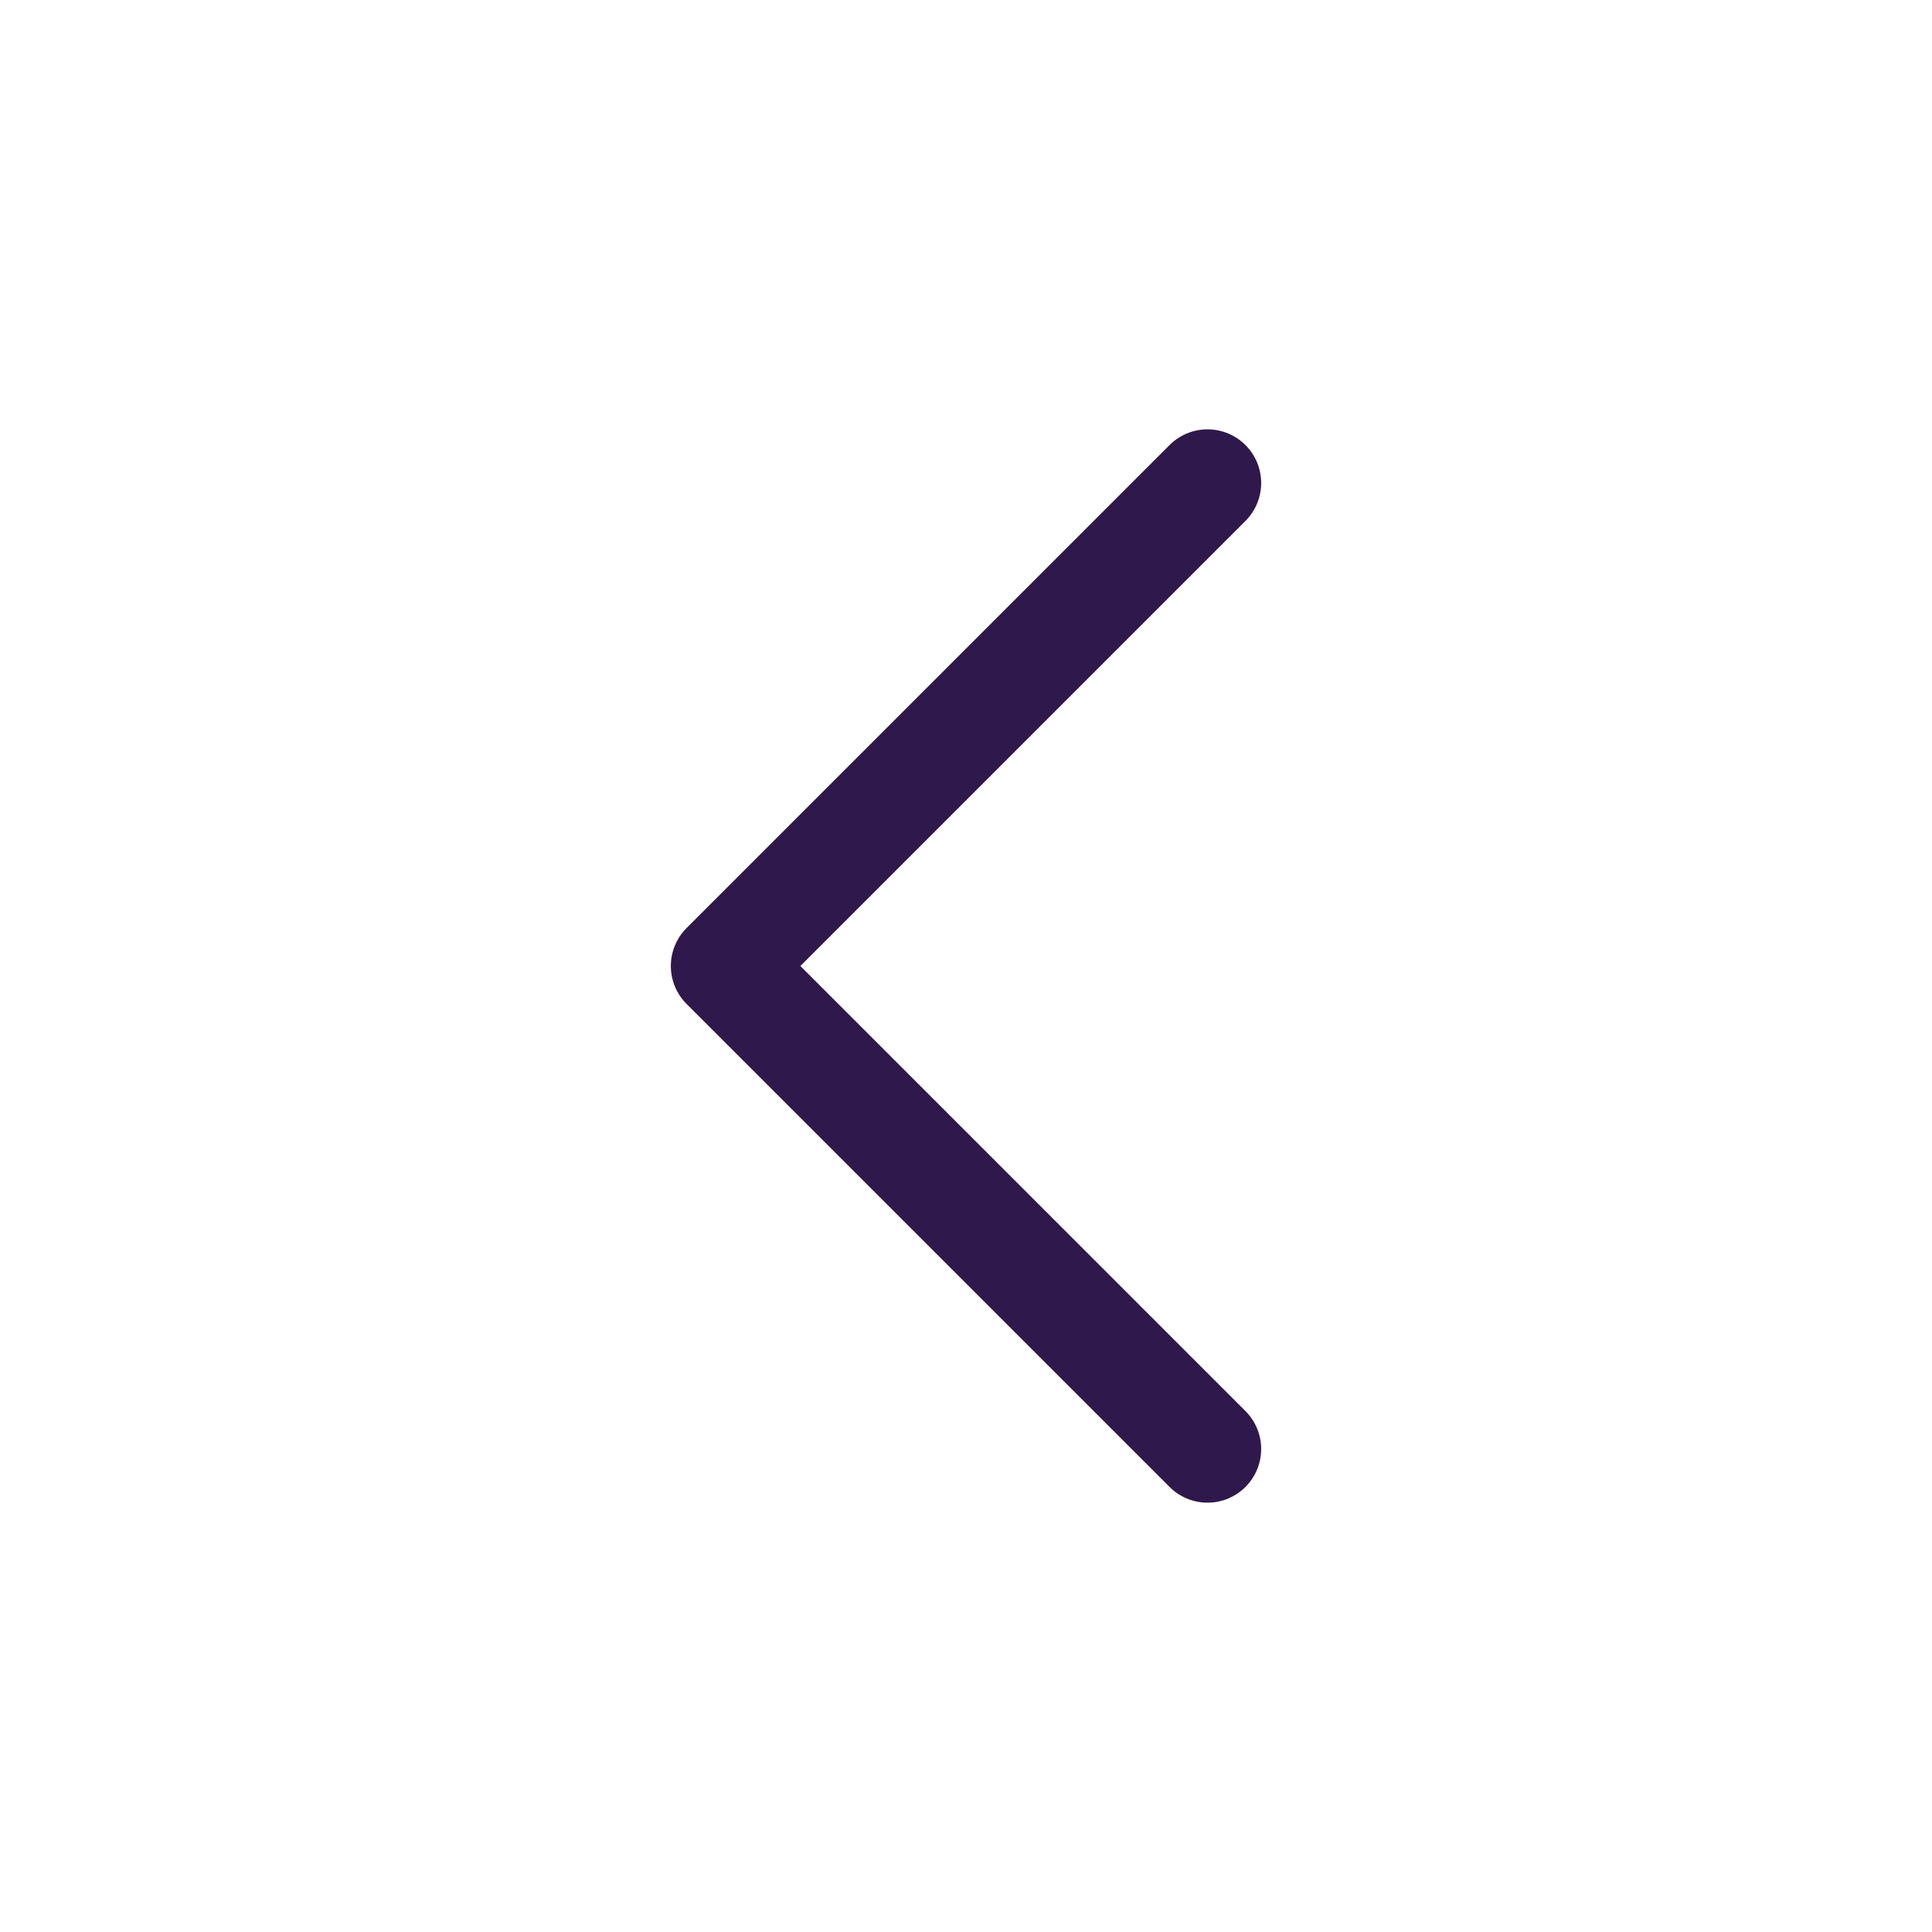
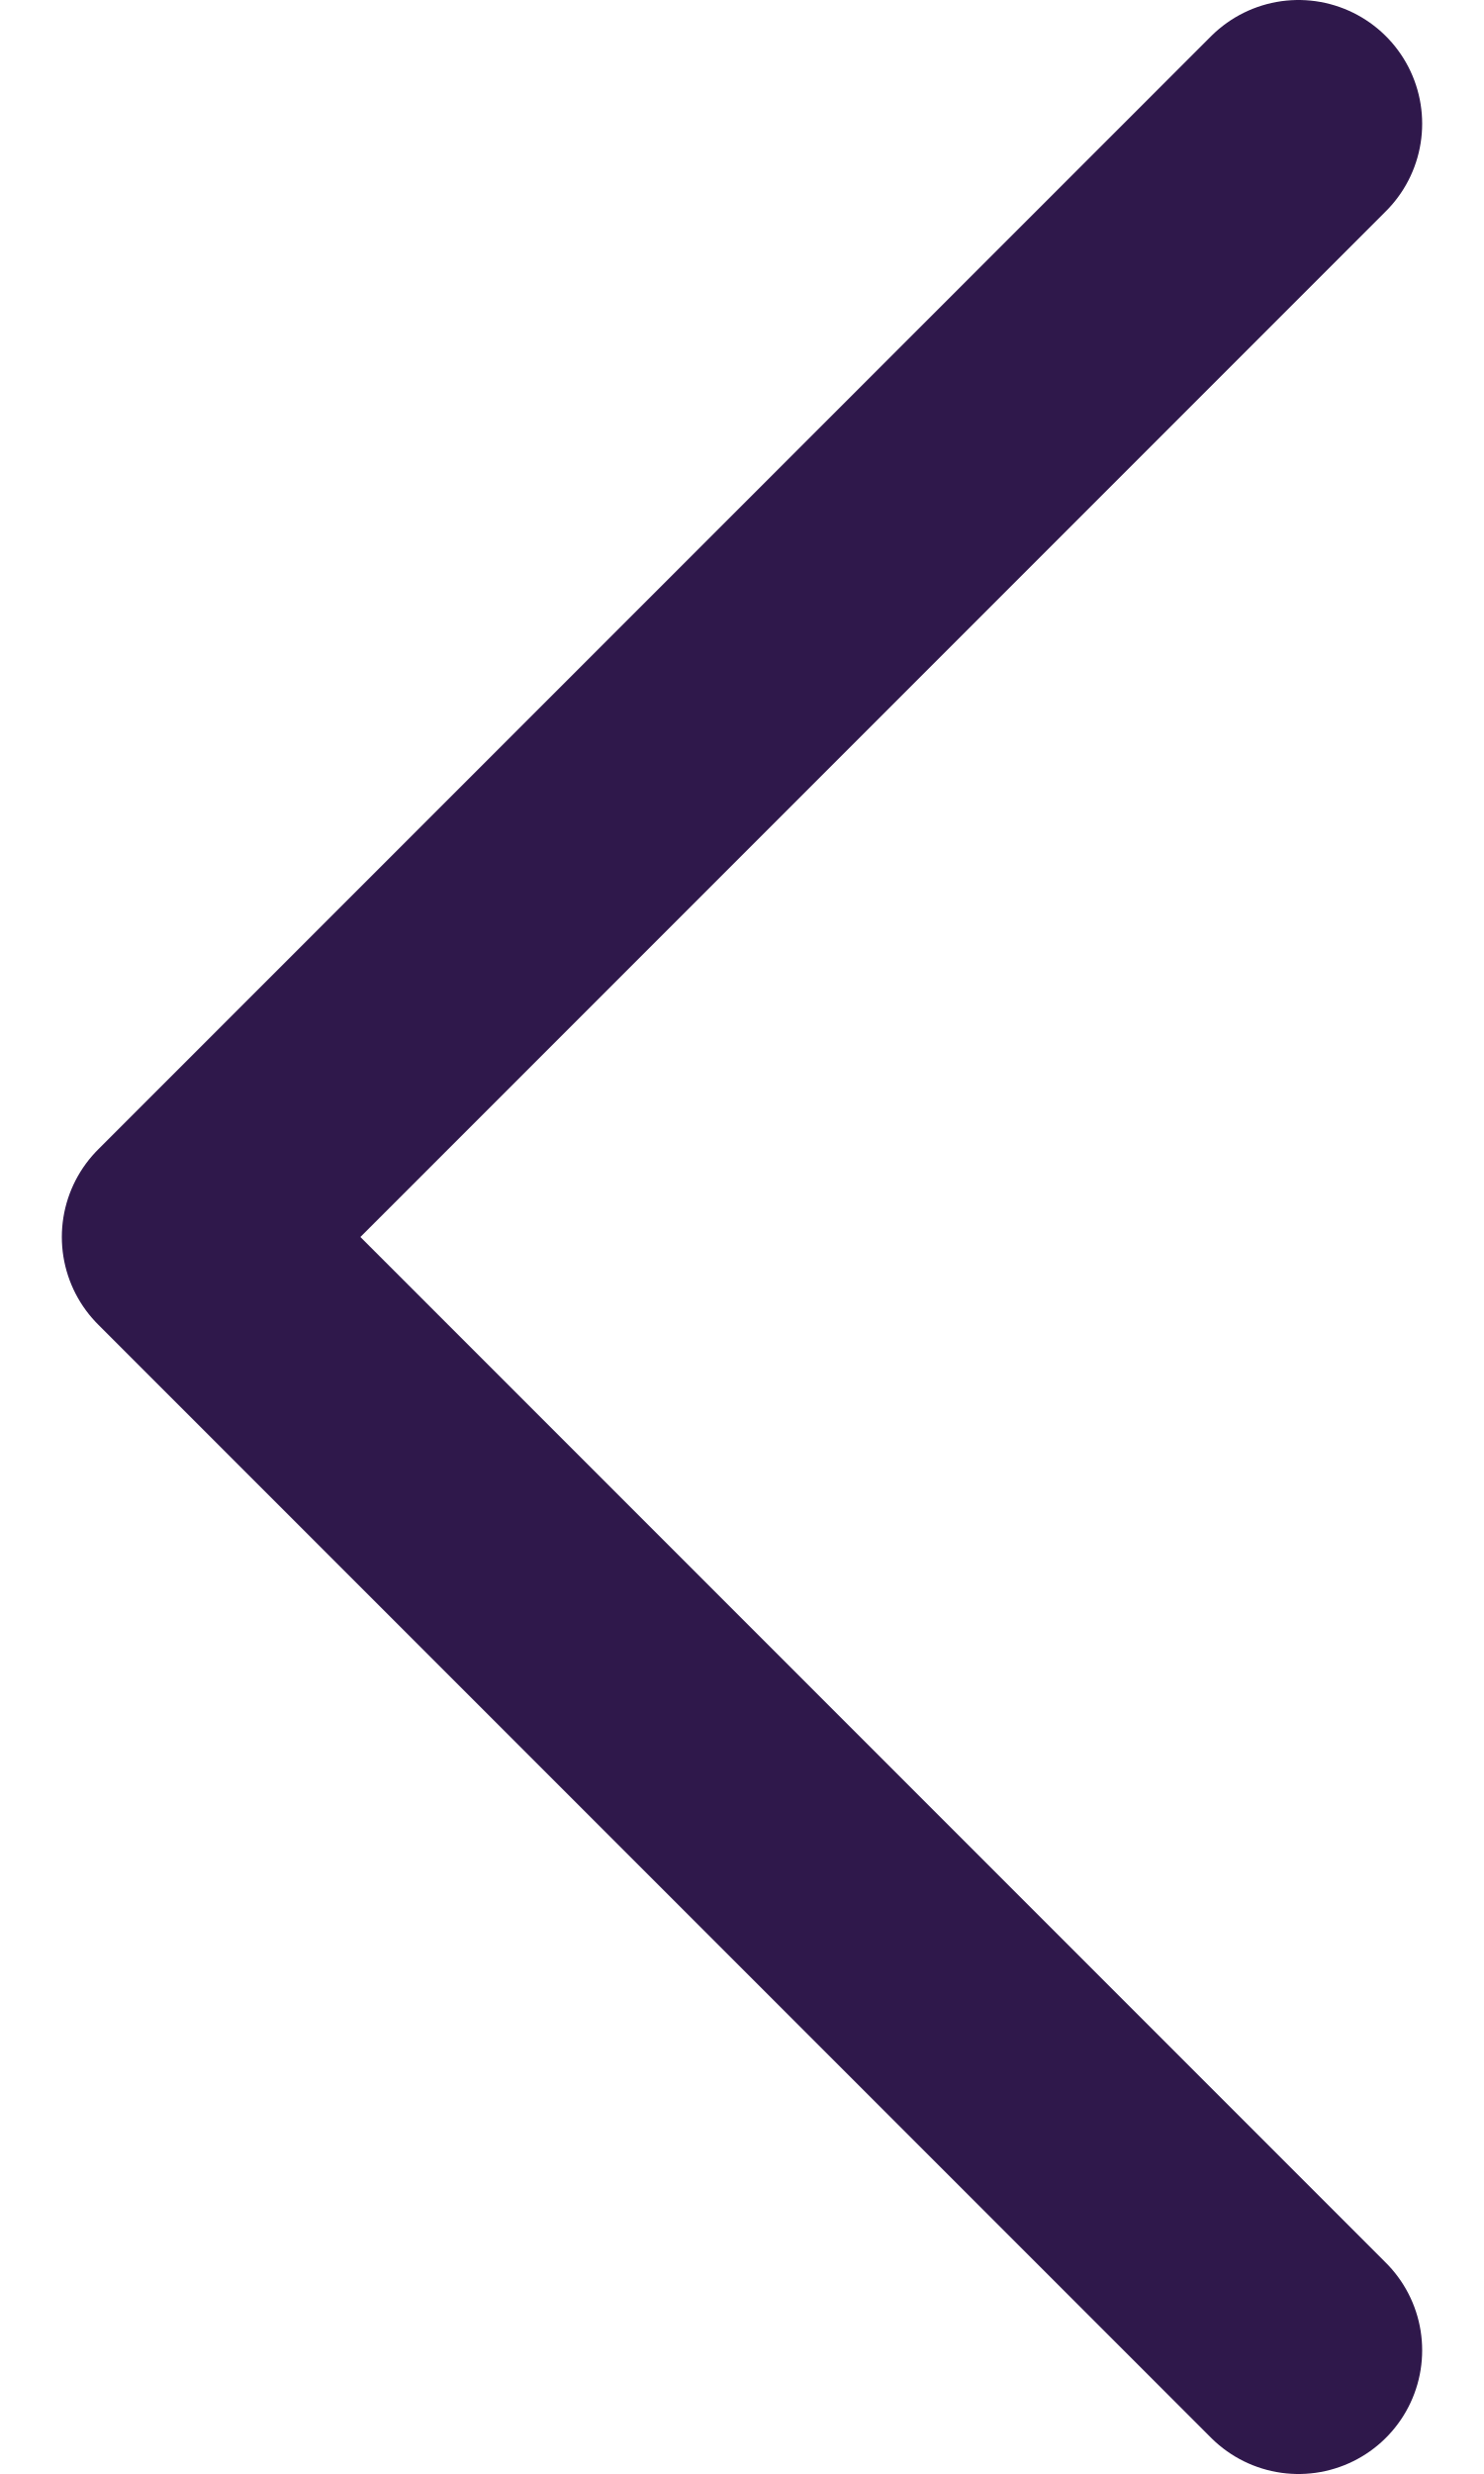
- <svg xmlns="http://www.w3.org/2000/svg" width="36" height="36" viewBox="0 0 36 36" fill="none">
-   <g id="Chevron left">
-     <path id="Icon" d="M22.5 27L13.5 18L22.5 9" stroke="#2F184B" stroke-width="2" stroke-linecap="round" stroke-linejoin="round" />
-   </g>
+ <svg xmlns="http://www.w3.org/2000/svg" width="12" height="20" viewBox="0 0 12 20" fill="none">
+   <path d="M10.5 19L1.5 10L10.5 1" stroke="#2F184B" stroke-width="2" stroke-linecap="round" stroke-linejoin="round" />
</svg>
